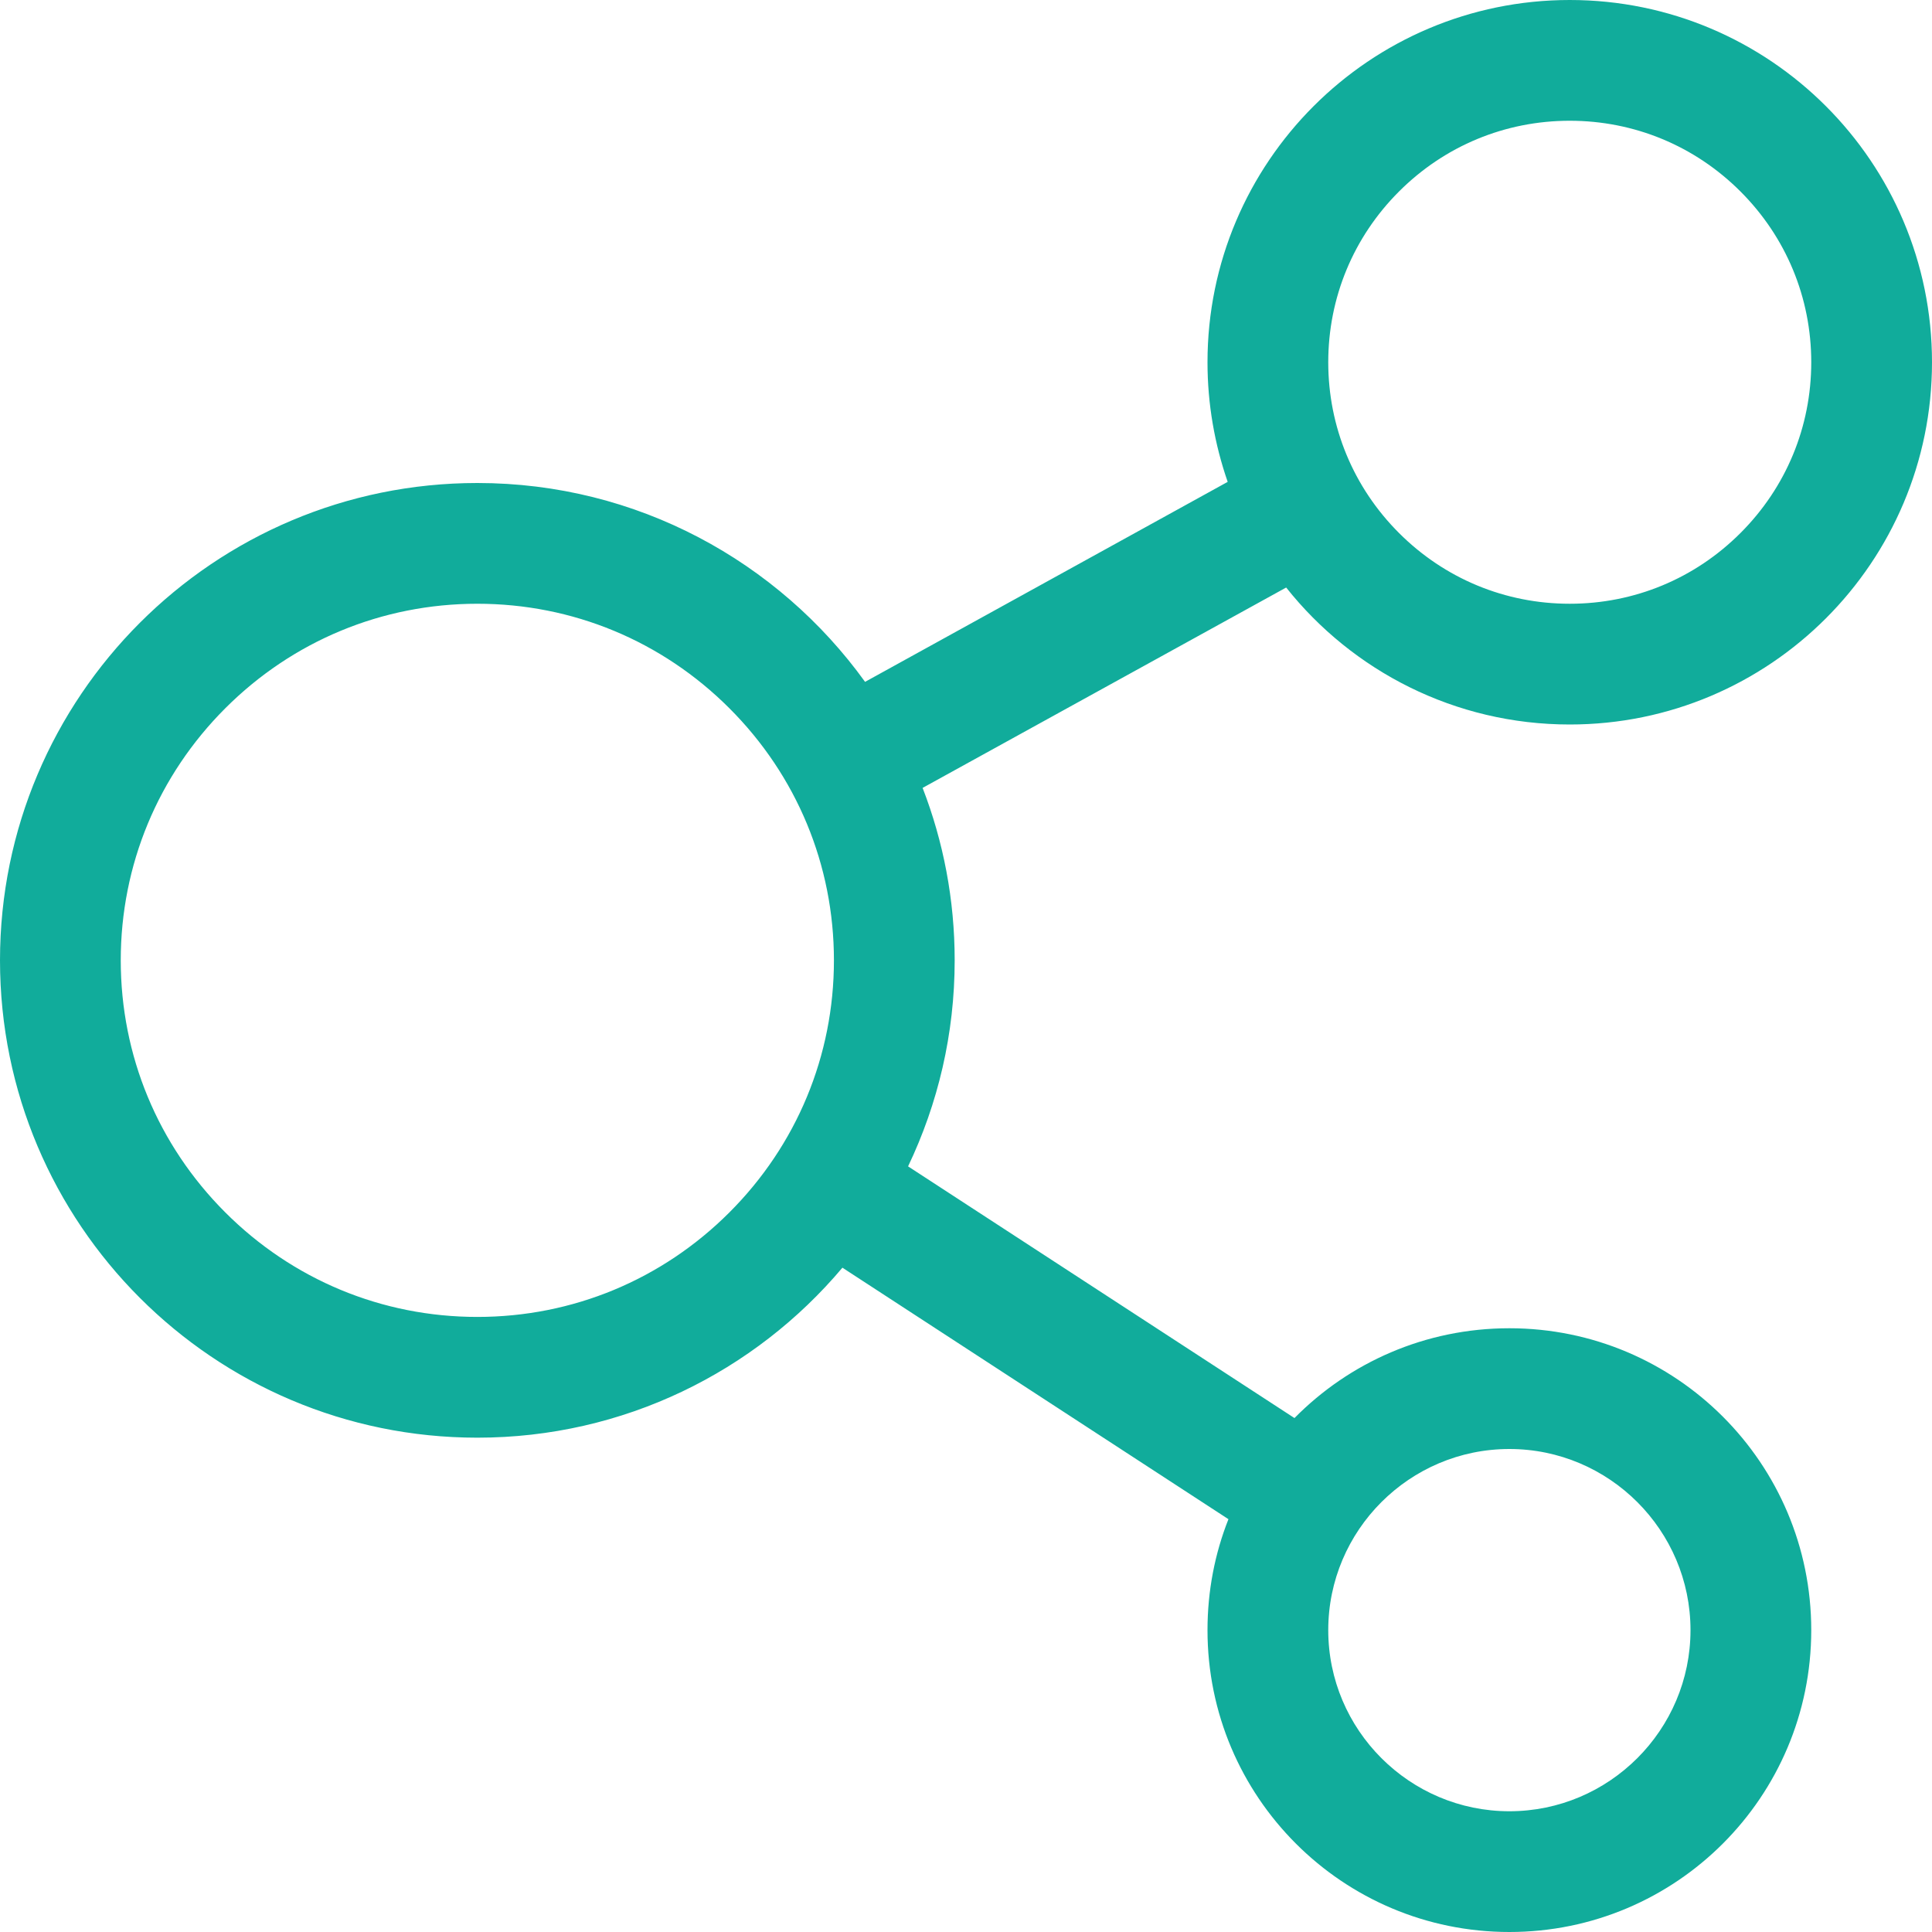
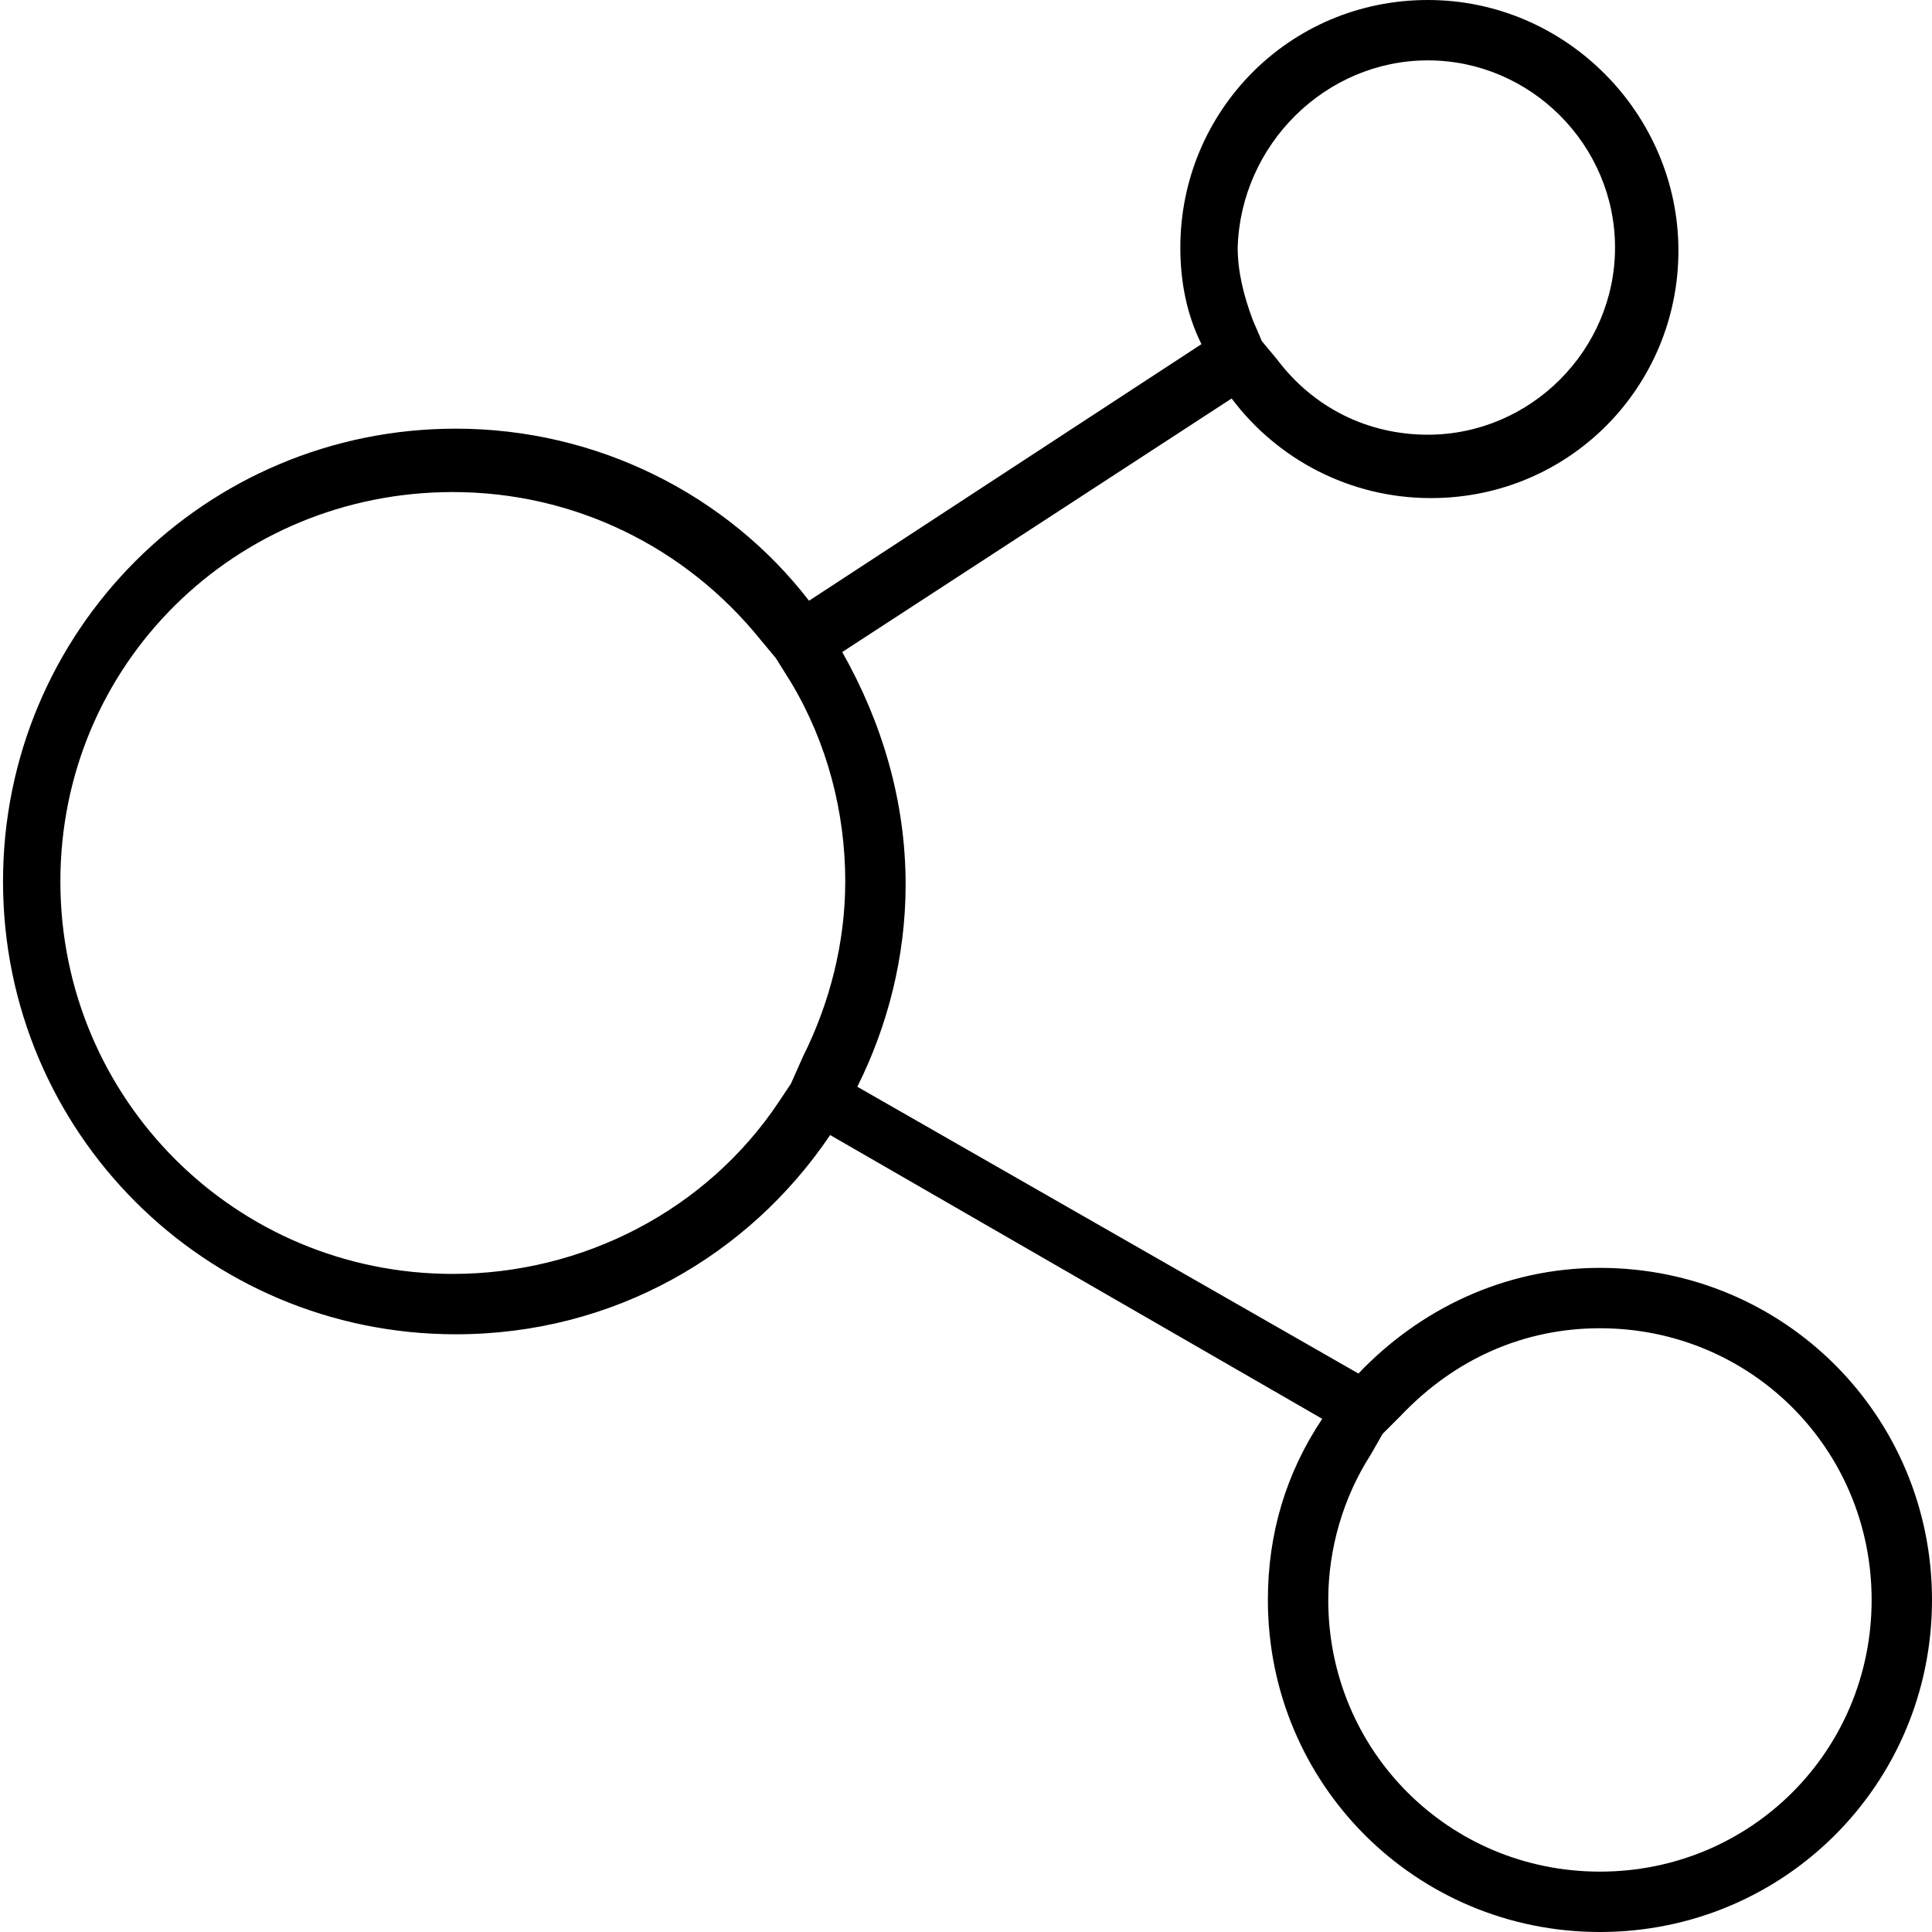
- <svg xmlns="http://www.w3.org/2000/svg" t="1682479397908" class="icon" viewBox="0 0 1024 1024" version="1.1" p-id="4937" width="128" height="128">
-   <path d="M832 384c106 0 192-86 192-192S938 0 832 0 640 86 640 192c0 22.2 3.8 43.5 10.7 63.4l-192.2 106C412.5 297.6 337.6 256 253 256 113.3 256 0 369.3 0 509s113.3 253 253 253c77.6 0 147.1-35 193.5-90.1l204.6 133.3c-7.2 18.2-11.1 38-11.1 58.8 0 88.4 71.6 160 160 160s160-71.6 160-160-71.6-160-160-160c-44.6 0-84.9 18.2-113.9 47.6L481.3 618.2C497.1 585.1 506 548.1 506 509c0-32.2-6-63-17-91.4l192.7-106.2C716.8 355.6 771.1 384 832 384zM800 768c52.9 0 96 43.1 96 96s-43.1 96-96 96-96-43.1-96-96S747.1 768 800 768zM253 698c-50.5 0-97.9-19.7-133.6-55.4S64 559.5 64 509s19.7-97.9 55.4-133.6S202.5 320 253 320s97.9 19.7 133.6 55.4S442 458.5 442 509s-19.7 97.9-55.4 133.6S303.5 698 253 698zM741.5 101.5C765.7 77.3 797.8 64 832 64s66.3 13.3 90.5 37.5c24.2 24.2 37.5 56.3 37.5 90.5s-13.3 66.3-37.5 90.5C898.3 306.7 866.2 320 832 320s-66.3-13.3-90.5-37.5C717.3 258.3 704 226.2 704 192S717.3 125.7 741.5 101.5z" p-id="4938" fill="#11ac9b" />
+ <svg xmlns="http://www.w3.org/2000/svg" t="1682666685400" class="icon" viewBox="0 0 1024 1024" version="1.1" p-id="7746" width="128" height="128">
+   <path d="M756.8 32c54.4 0 99.2 44.8 99.2 99.2s-44.8 99.2-99.2 99.2c-32 0-60.8-14.4-80-40l-8-9.6-4.8-11.2c-4.8-12.8-8-25.6-8-38.4 1.6-54.4 46.4-99.2 100.8-99.2M240 260.8c64 0 123.2 28.8 163.2 78.4l8 9.6 8 12.8c19.2 32 28.8 68.8 28.8 105.6 0 32-8 64-22.4 92.8l-6.4 14.4-6.4 9.6c-38.4 57.6-104 91.2-172.8 91.2-115.2 0-208-92.8-208-208s92.8-206.4 208-206.4M848 704c80 0 144 64 144 144s-64 144-144 144-144-64-144-144c0-27.2 8-54.4 22.4-76.8l6.4-11.2 9.6-9.6C771.2 720 808 704 848 704M756.8 0c-73.6 0-131.2 59.2-131.2 131.2 0 17.6 3.2 35.2 11.2 51.2l-208 136c-43.2-56-112-91.2-187.2-91.2-132.8 0-240 107.2-240 240s107.2 240 240 240c83.2 0 155.2-41.6 198.4-105.6L700.8 752c-19.2 28.8-28.8 60.8-28.8 96 0 97.6 78.4 176 176 176s176-78.4 176-176-78.4-176-176-176c-51.2 0-96 22.4-128 56L454.4 576c16-32 25.6-68.8 25.6-107.2 0-44.8-12.8-86.4-33.6-123.2l206.4-134.4c24 32 62.4 52.8 105.6 52.8 73.6 0 131.2-59.2 131.2-131.2S830.4 0 756.8 0z" p-id="7747" />
</svg>
